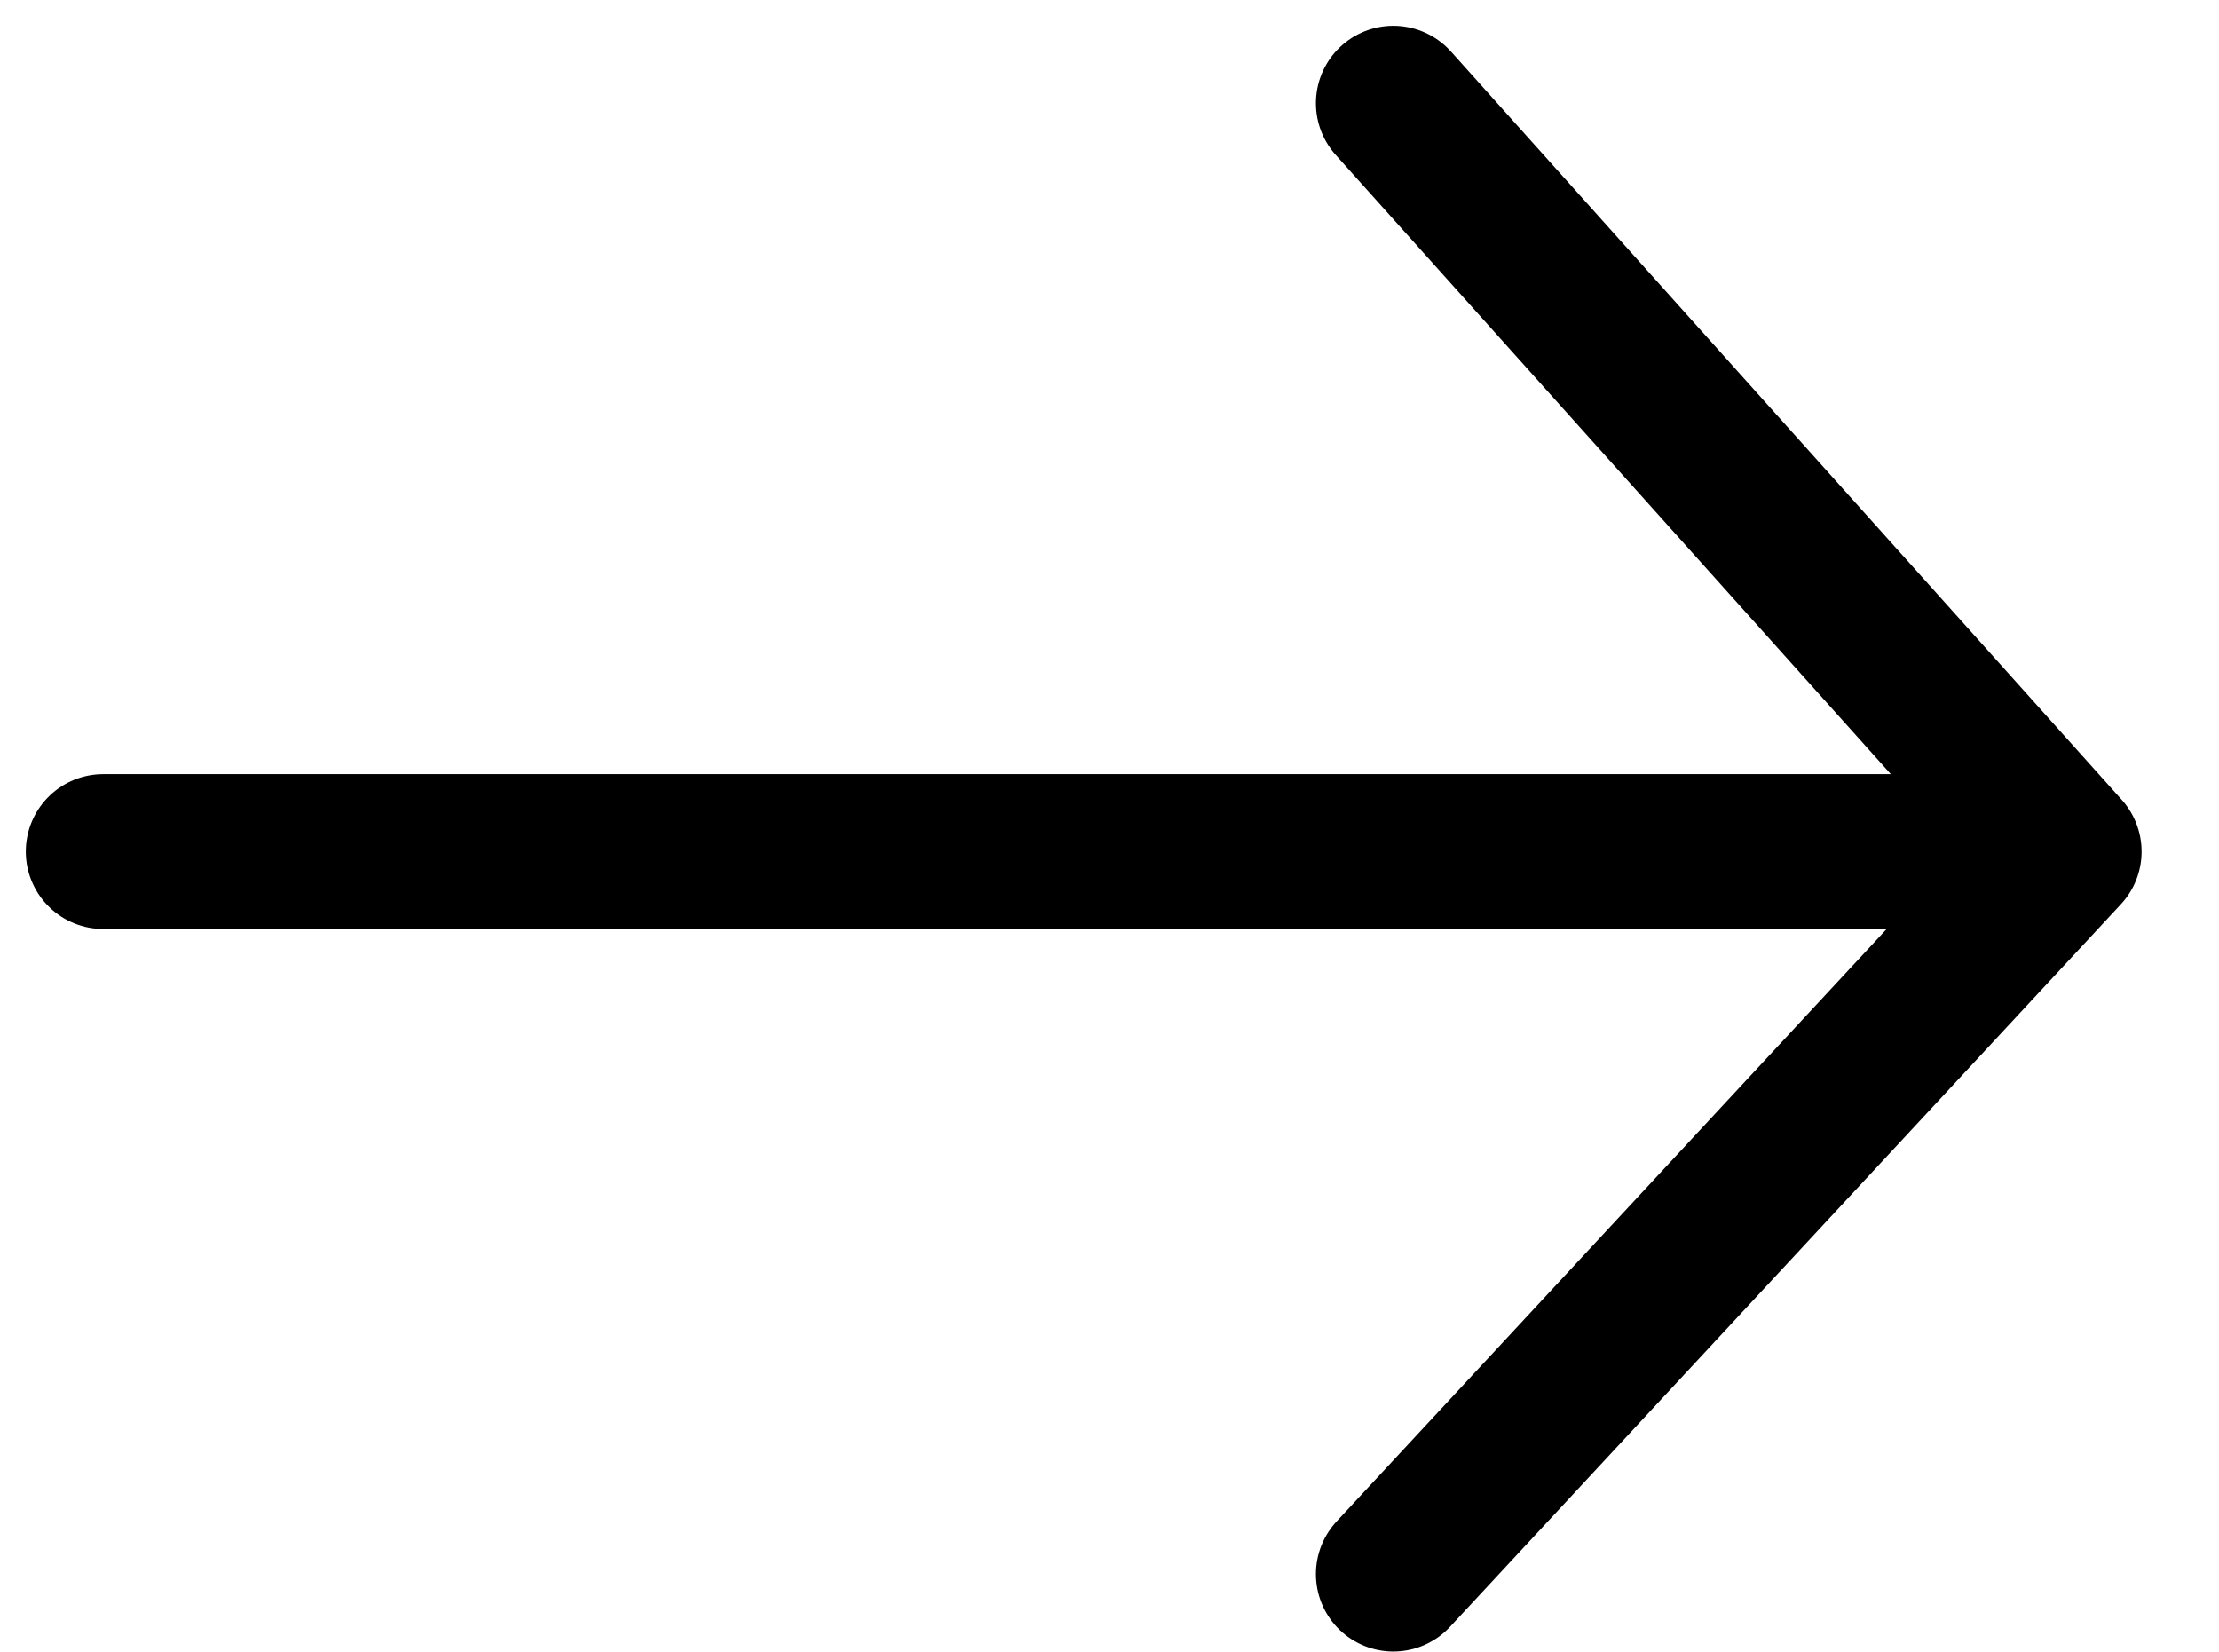
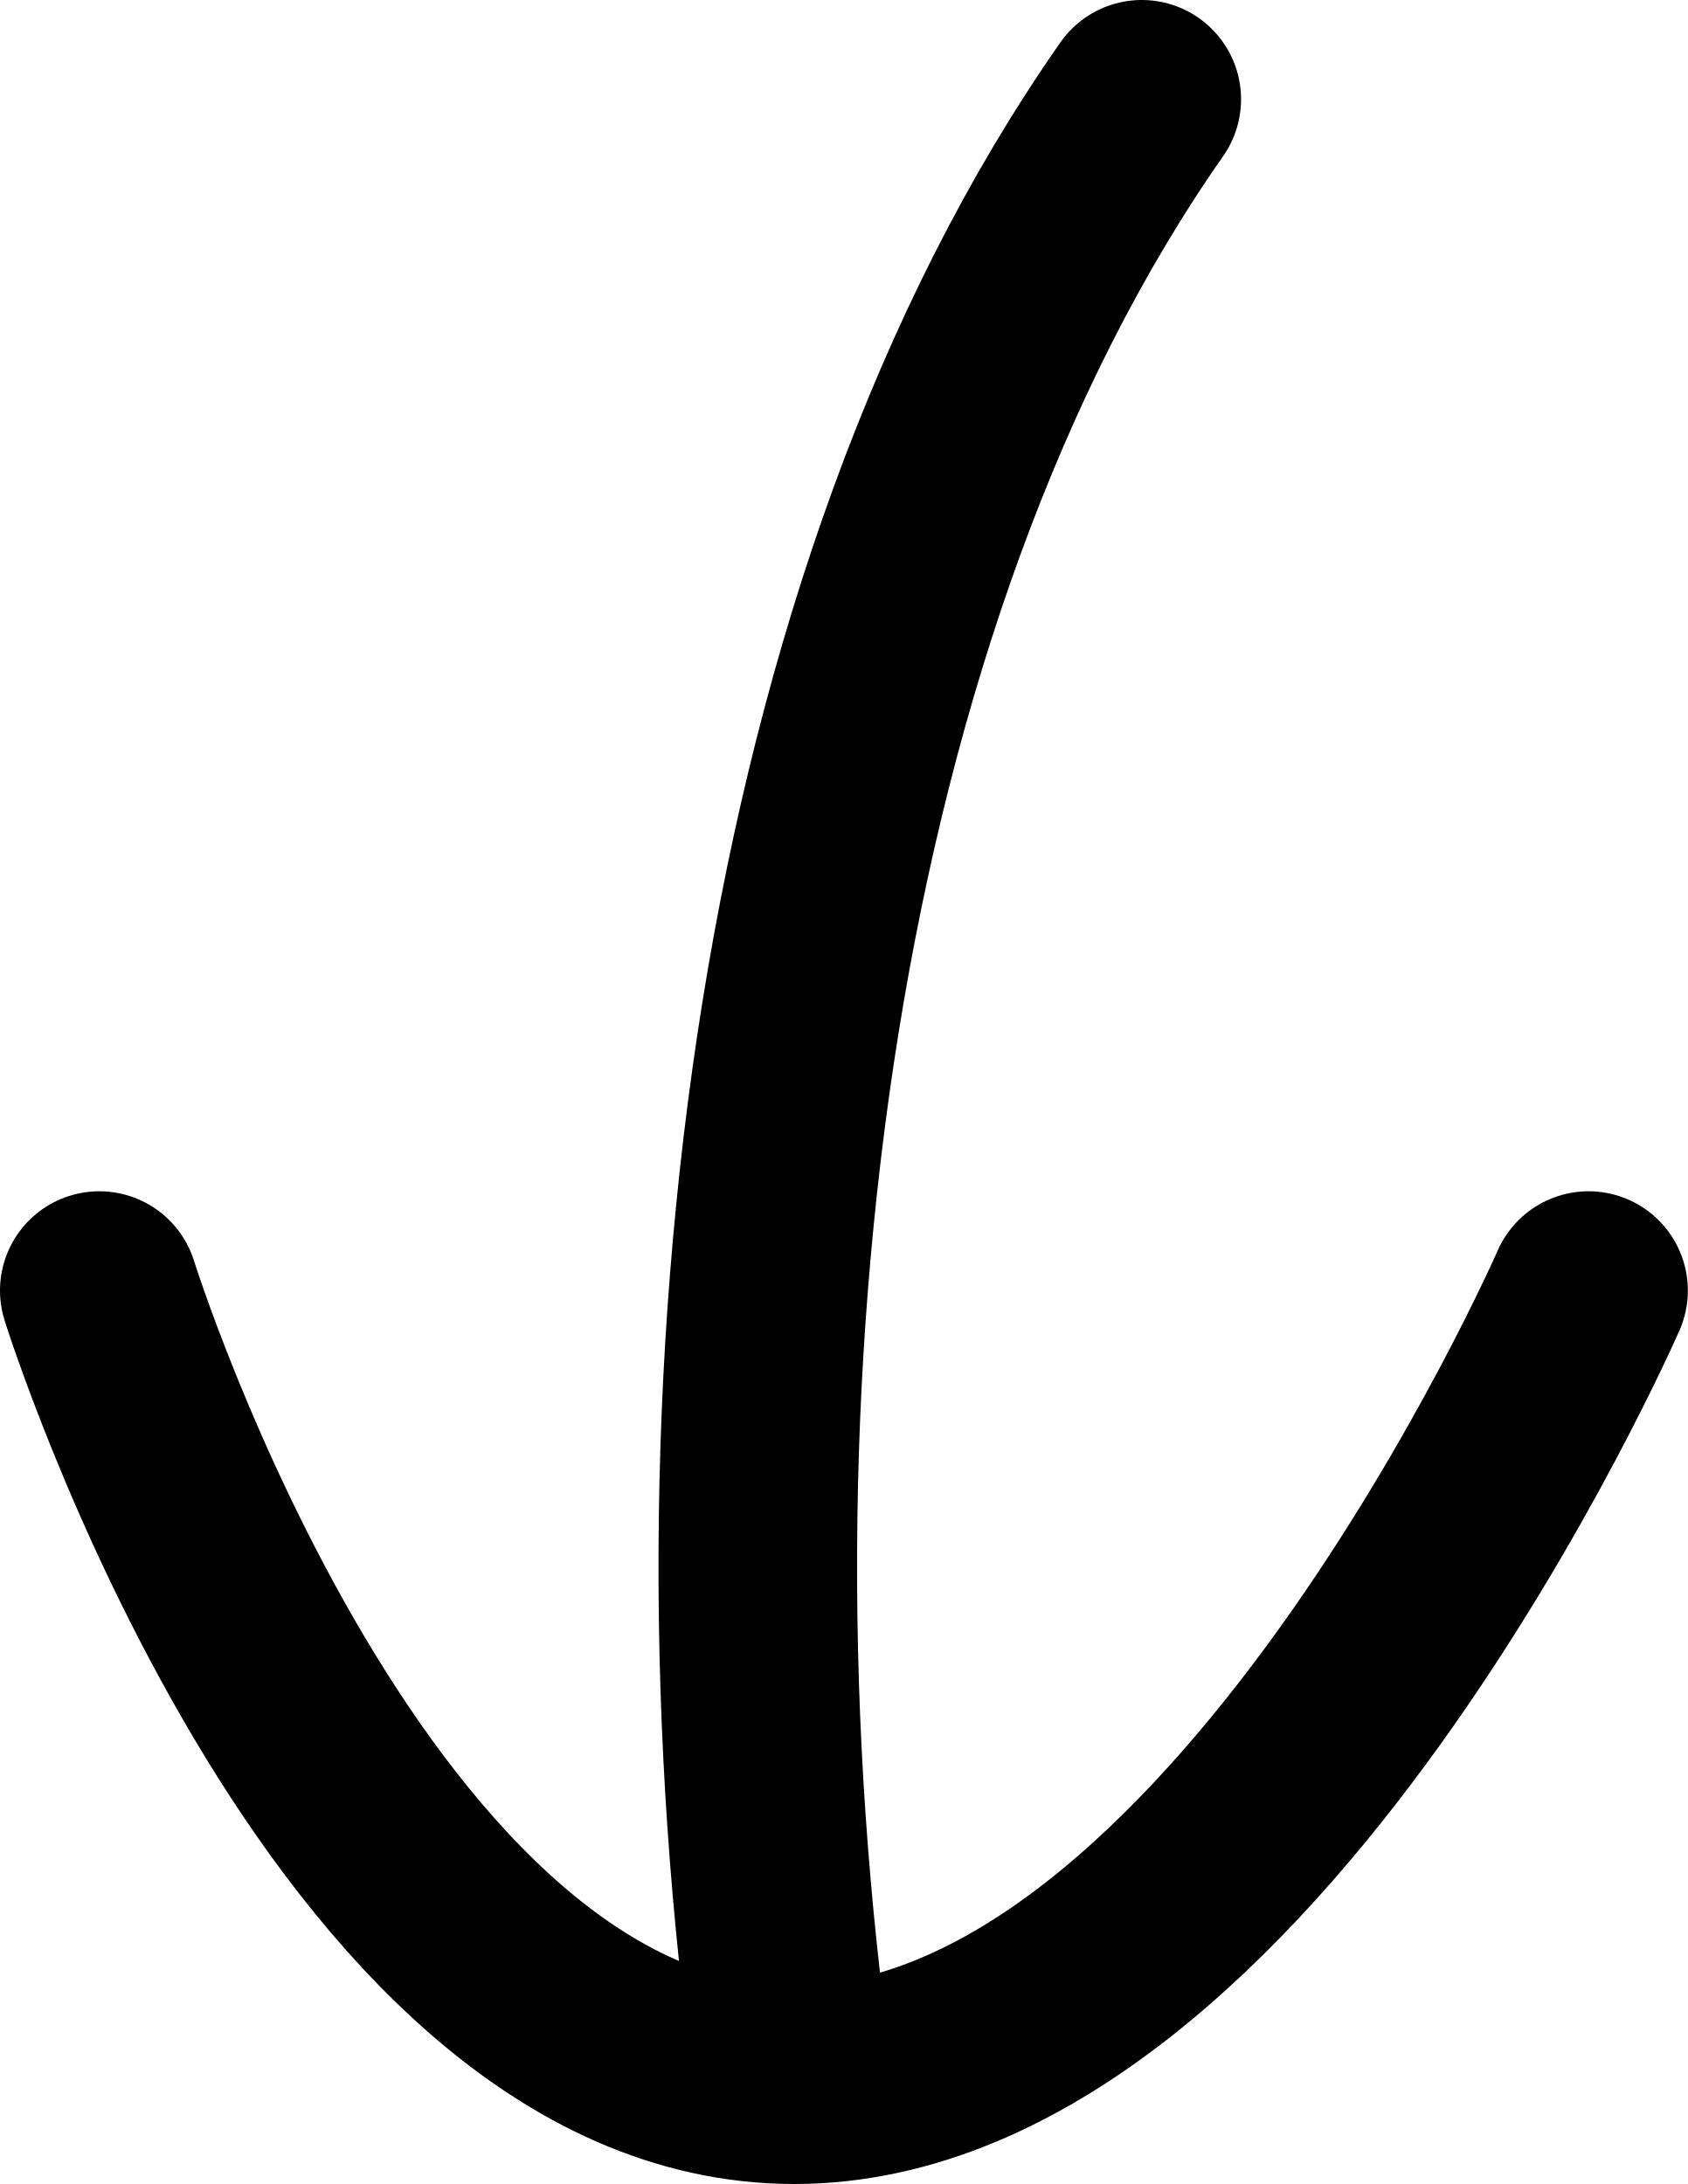
- <svg xmlns="http://www.w3.org/2000/svg" width="43" height="32" viewBox="0 0 43 32" fill="none">
-   <path d="M2 16.5H40M40 16.5L27 2M40 16.5L27 30.5" stroke="black" stroke-width="3" stroke-linecap="round" />
+ <svg xmlns="http://www.w3.org/2000/svg" width="17" height="22" viewBox="0 0 17 22" fill="none">
+   <path d="M11.5 1C8 6 7 14 8 21M8 21C12.5 21 16 13 16 13M8 21C3.501 21 1 13 1 13" stroke="black" stroke-width="2" stroke-linecap="round" stroke-linejoin="round" />
</svg>
